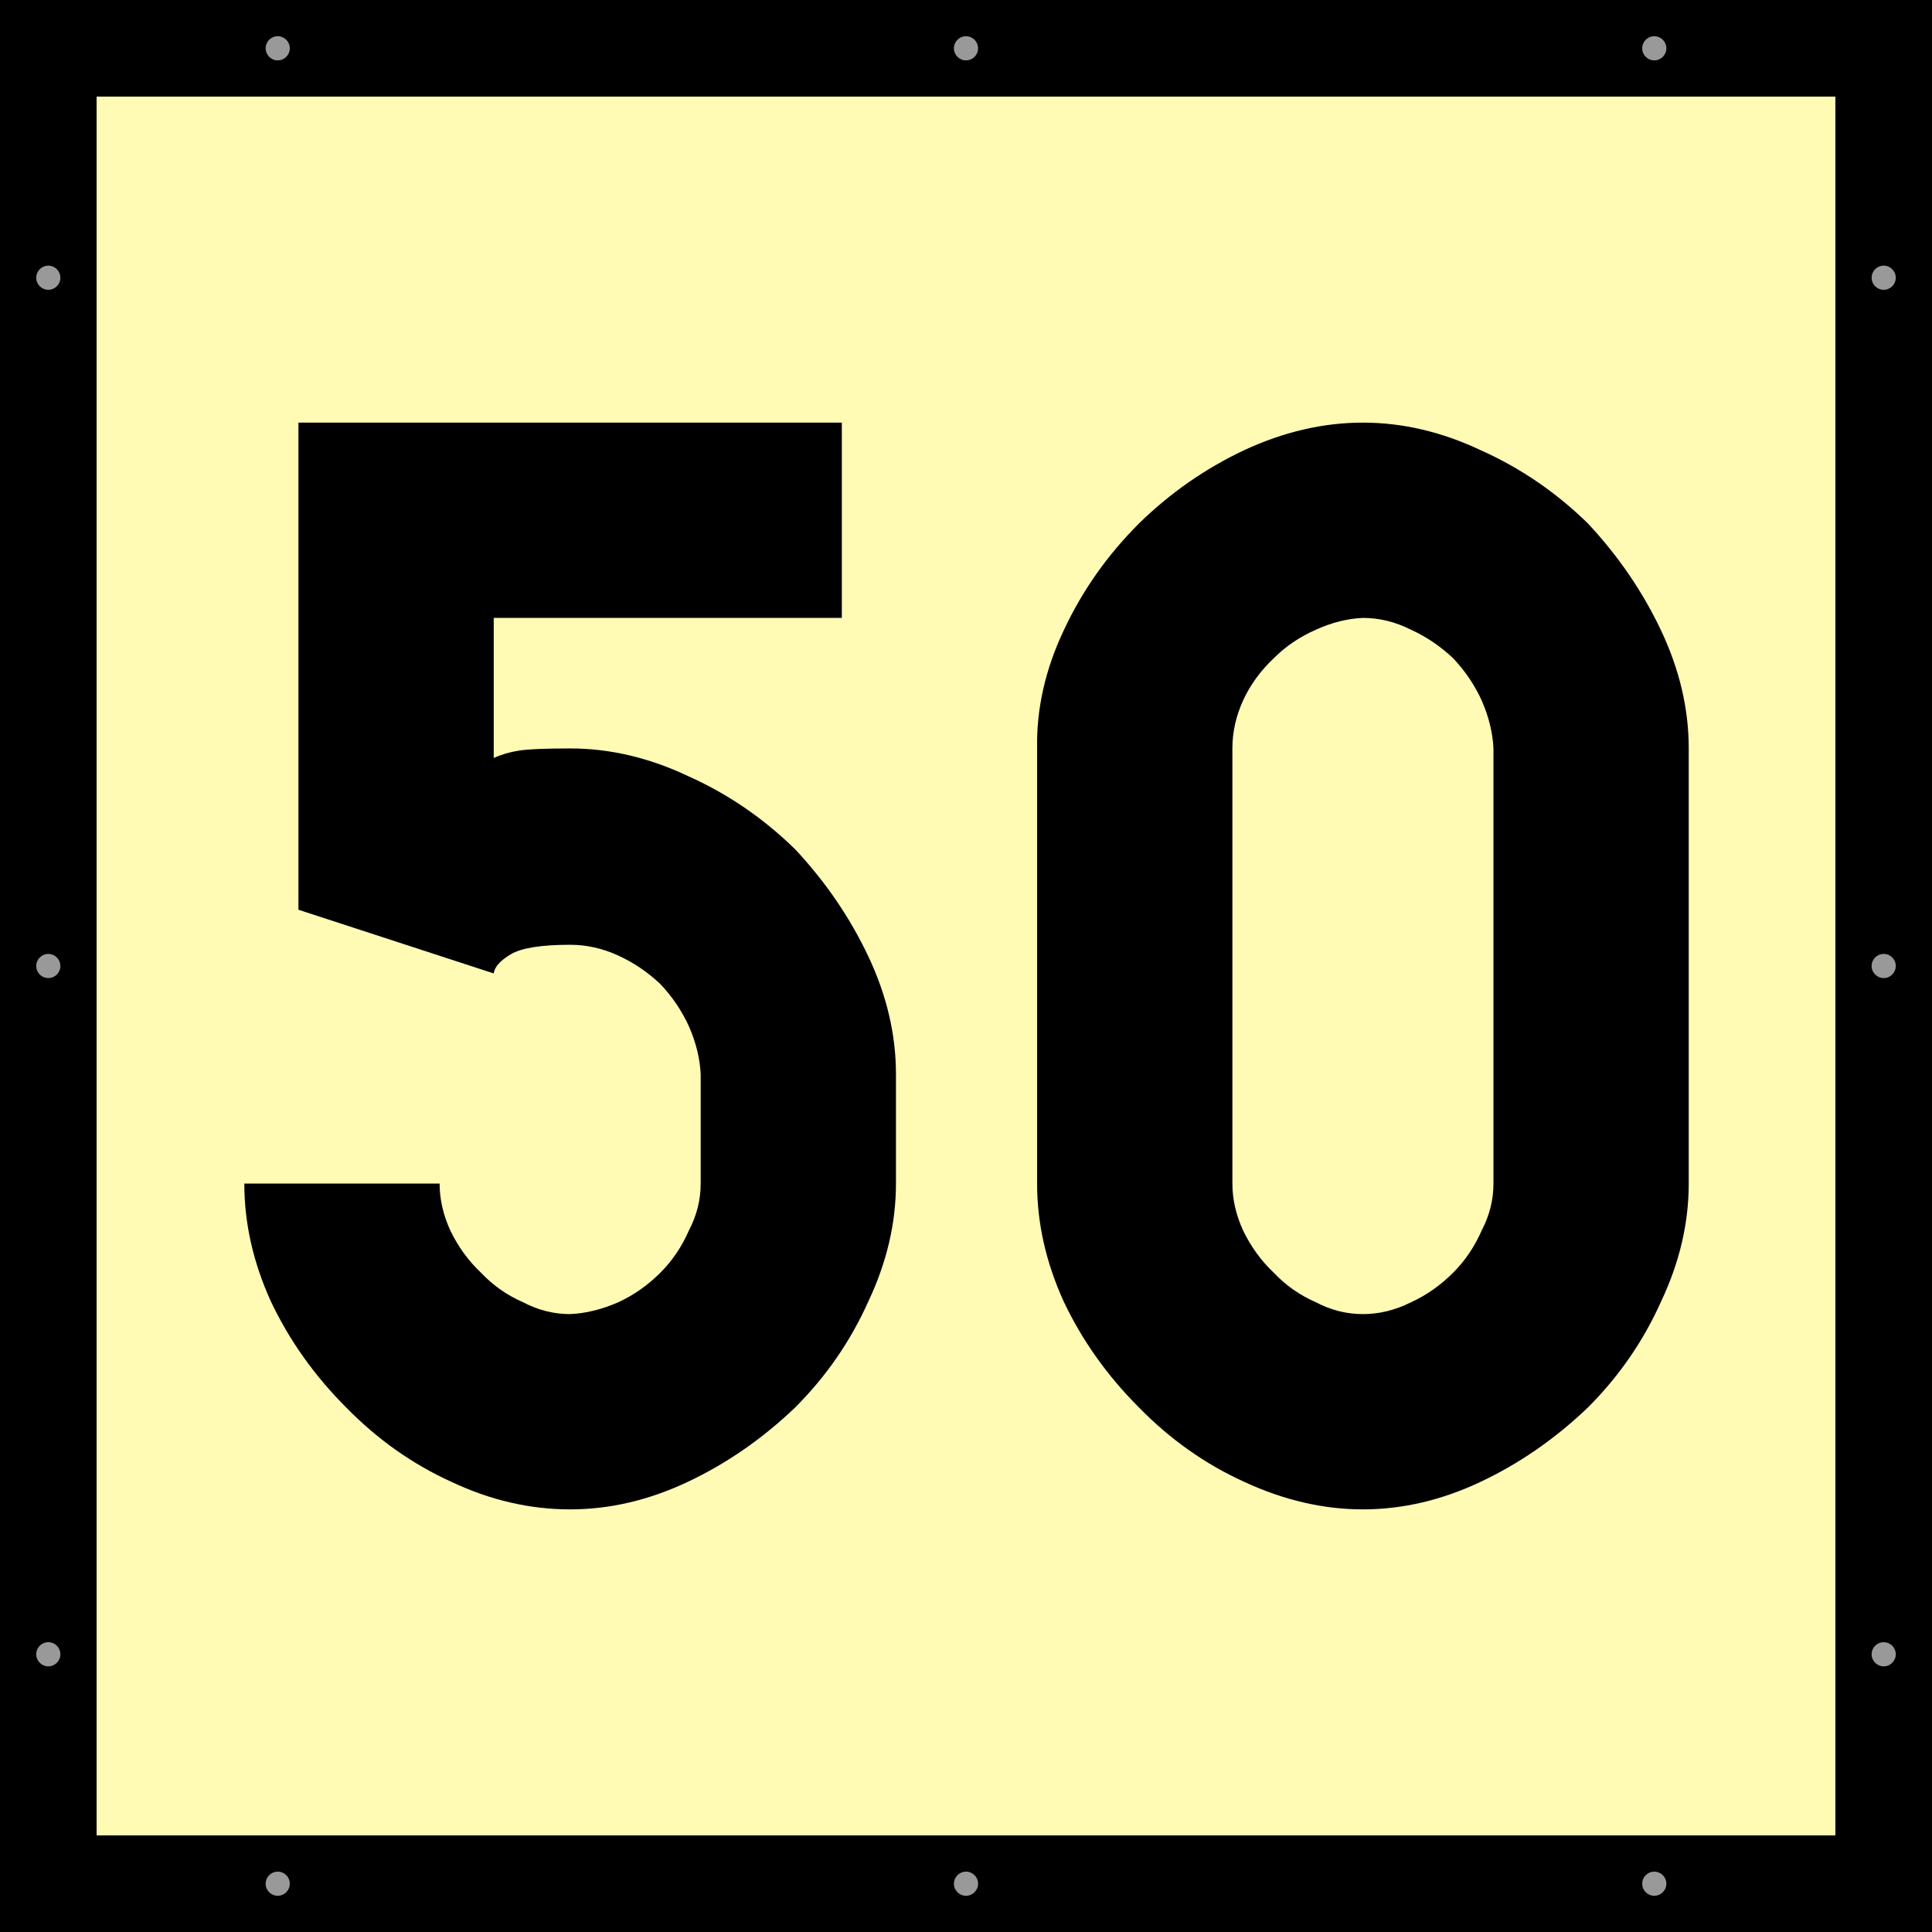
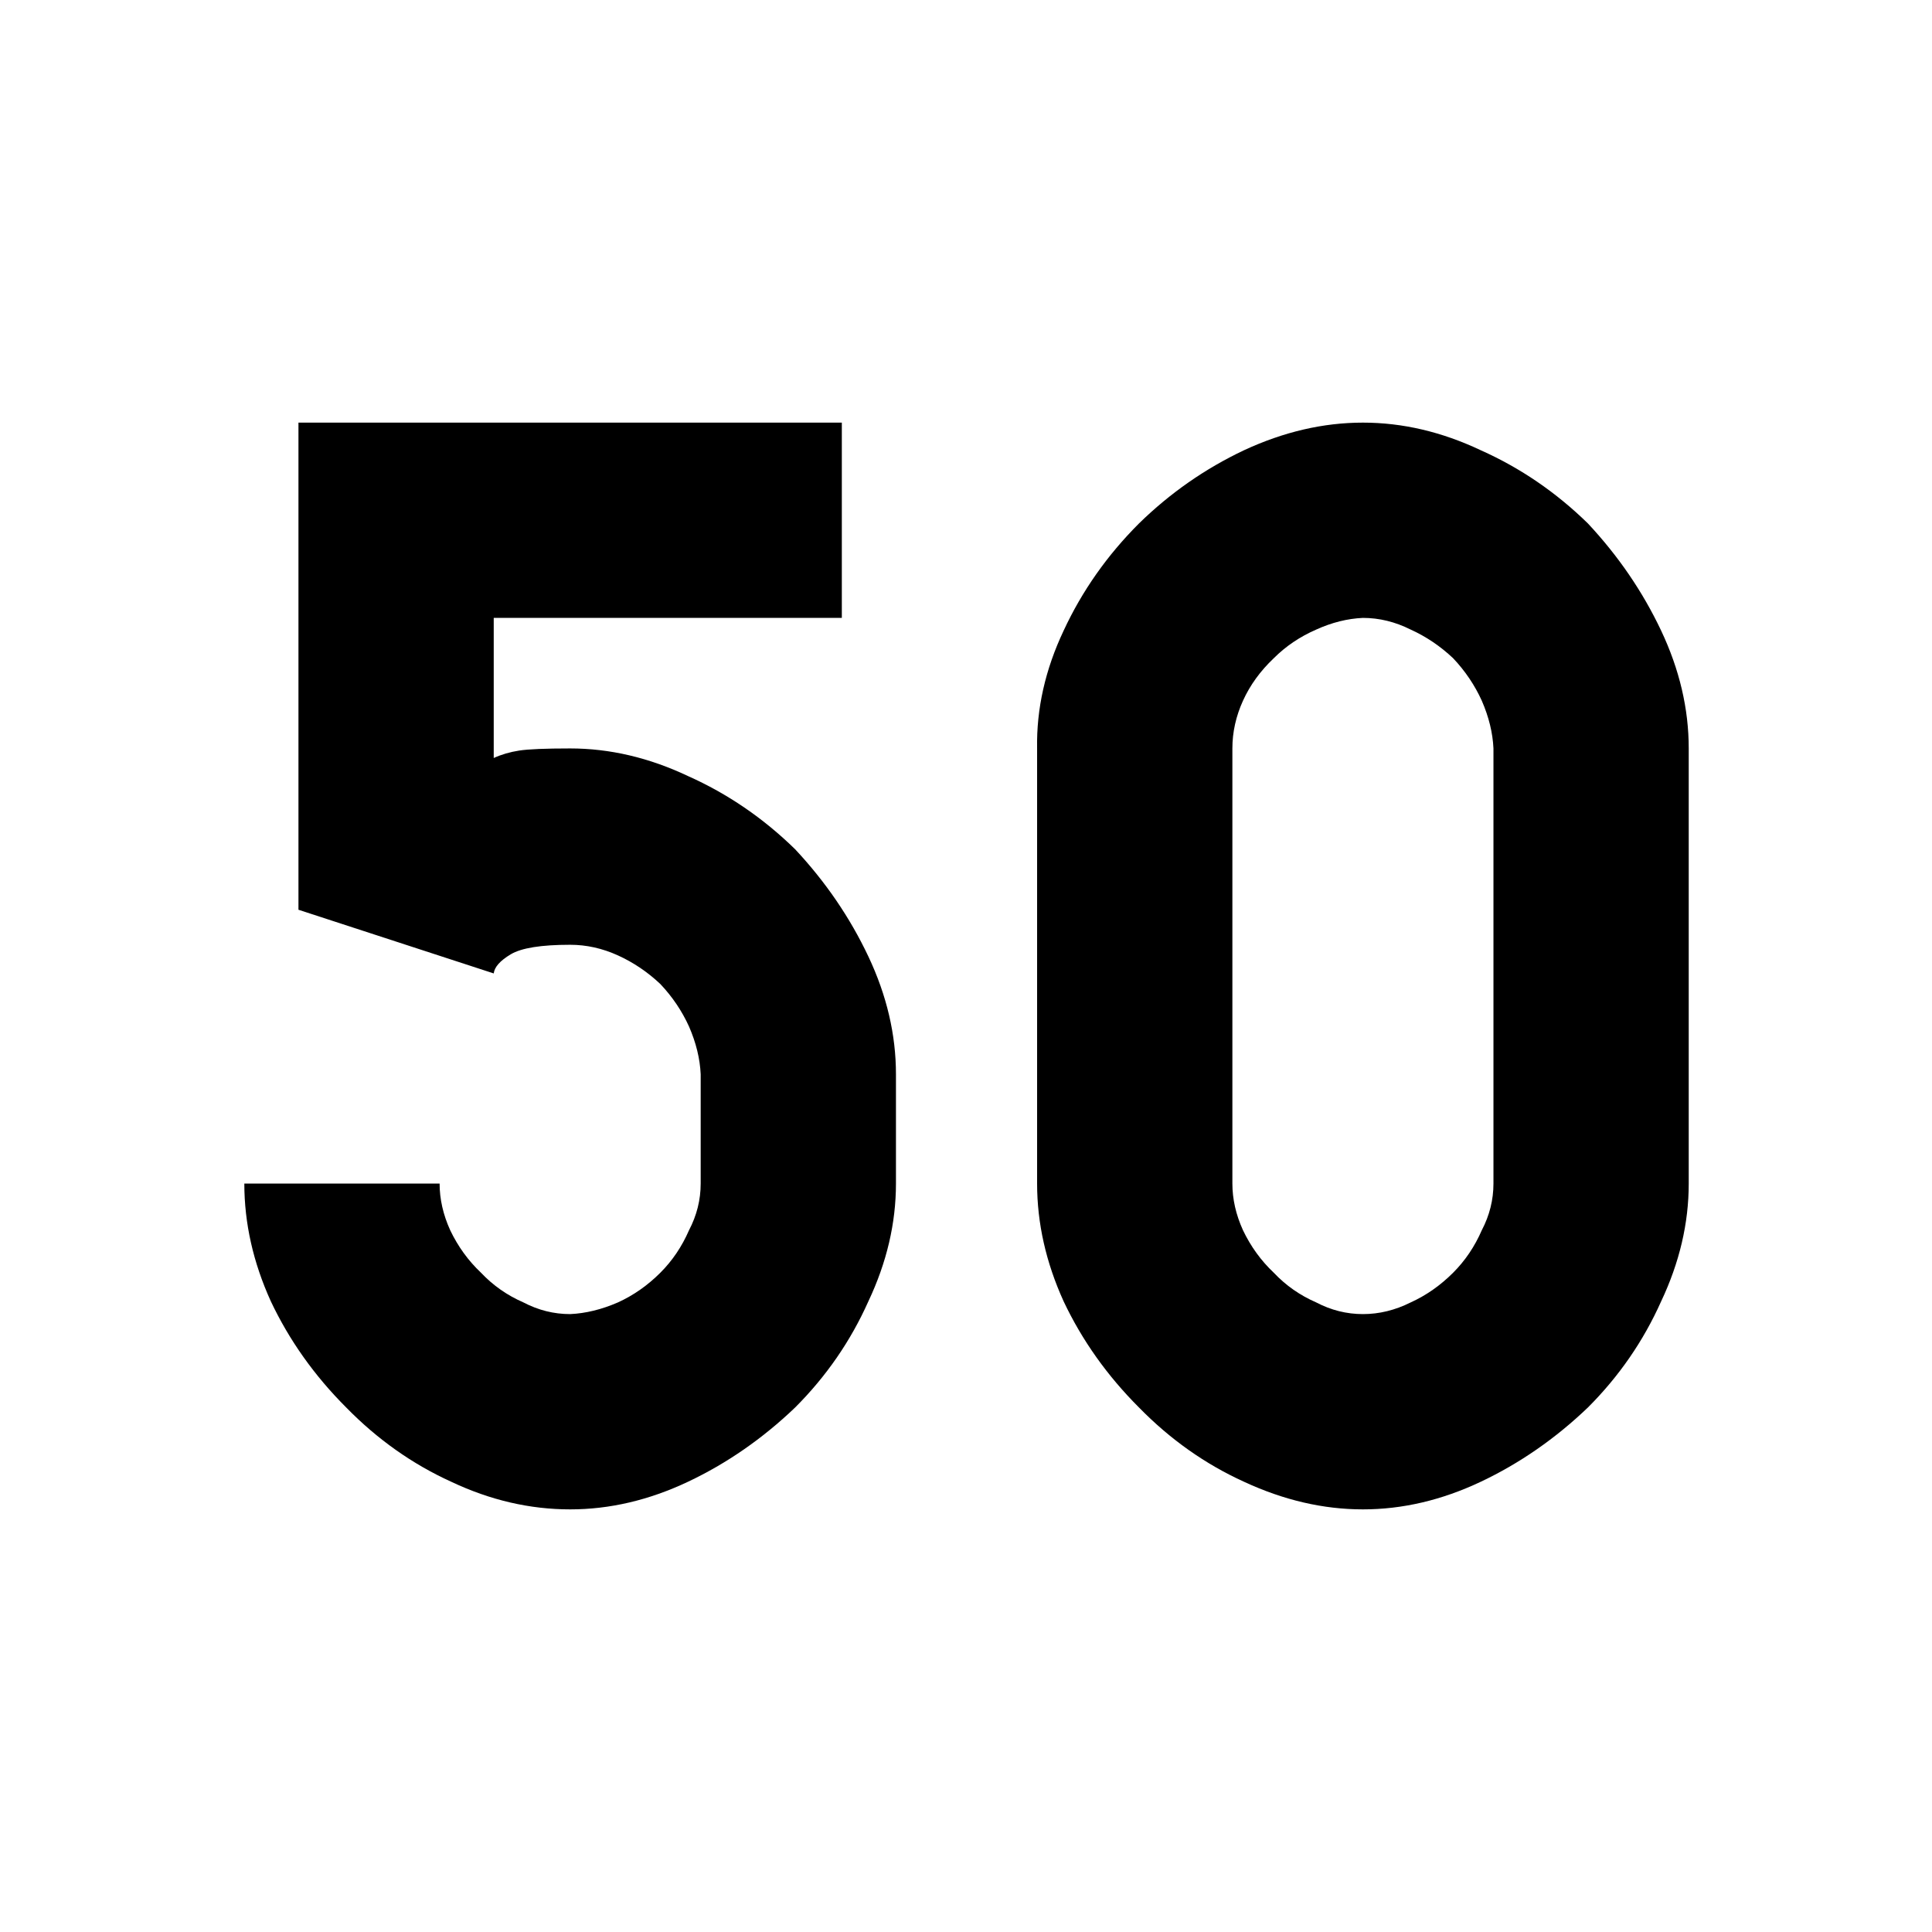
<svg xmlns="http://www.w3.org/2000/svg" width="20" height="20" viewBox="0 0 800 800">
-   <path fill="#fffab4" stroke="#000" stroke-linecap="square" stroke-width="40" d="M20 20h760v760H20Z" />
-   <path fill="#999" d="M25 115a5 5 0 0 1-5 5 5 5 0 0 1-5-5 5 5 0 0 1 5-5 5 5 0 0 1 5 5m0 285a5 5 0 0 1-5 5 5 5 0 0 1-5-5 5 5 0 0 1 5-5 5 5 0 0 1 5 5m0 285a5 5 0 0 1-5 5 5 5 0 0 1-5-5 5 5 0 0 1 5-5 5 5 0 0 1 5 5m760-570a5 5 0 0 1-5 5 5 5 0 0 1-5-5 5 5 0 0 1 5-5 5 5 0 0 1 5 5m0 285a5 5 0 0 1-5 5 5 5 0 0 1-5-5 5 5 0 0 1 5-5 5 5 0 0 1 5 5m0 285a5 5 0 0 1-5 5 5 5 0 0 1-5-5 5 5 0 0 1 5-5 5 5 0 0 1 5 5M120 20a5 5 0 0 1-5 5 5 5 0 0 1-5-5 5 5 0 0 1 5-5 5 5 0 0 1 5 5m285 0a5 5 0 0 1-5 5 5 5 0 0 1-5-5 5 5 0 0 1 5-5 5 5 0 0 1 5 5m285 0a5 5 0 0 1-5 5 5 5 0 0 1-5-5 5 5 0 0 1 5-5 5 5 0 0 1 5 5M120 780a5 5 0 0 1-5 5 5 5 0 0 1-5-5 5 5 0 0 1 5-5 5 5 0 0 1 5 5m285 0a5 5 0 0 1-5 5 5 5 0 0 1-5-5 5 5 0 0 1 5-5 5 5 0 0 1 5 5m285 0a5 5 0 0 1-5 5 5 5 0 0 1-5-5 5 5 0 0 1 5-5 5 5 0 0 1 5 5" />
  <path d="M236.084 309.912q-15.38 0-21.094.879-5.713.879-10.547 3.076V255.86h144.141V175h-225v201.709l80.86 26.367q.439-3.955 7.03-7.91t24.61-3.955q10.107 0 19.775 4.394t17.578 11.866q7.471 7.91 11.866 17.578 4.394 10.107 4.834 19.775v45.264q0 10.107-4.834 19.336-4.395 10.107-11.865 17.578-7.91 7.91-17.579 12.305-10.107 4.394-19.775 4.834-10.107 0-19.336-4.834-10.107-4.395-17.578-12.305-7.91-7.47-12.744-17.578-4.395-9.668-4.395-19.336h-80.86q0 24.61 10.987 48.78 11.426 24.17 31.201 43.944 19.336 19.776 43.506 30.762Q211.035 625 236.084 625q24.61 0 48.78-11.426t44.384-30.761q19.336-19.336 30.322-43.946 11.426-24.17 11.426-48.78v-45.263q0-24.61-11.426-48.78-11.425-24.169-30.322-44.384-19.775-19.336-44.385-30.322-24.17-11.426-48.779-11.426M564.355 625q24.61 0 48.78-11.426t44.385-30.761q19.335-19.336 30.322-43.946 11.426-24.17 11.426-48.78V309.913q0-24.61-11.426-48.78t-30.322-44.384q-19.776-19.336-44.385-30.322Q588.965 175 564.355 175t-49.218 11.426q-24.17 11.426-43.506 30.322-19.776 19.775-31.201 44.385-11.426 24.17-10.987 48.78v180.175q0 24.61 10.987 48.78 11.425 24.17 31.2 43.944 19.337 19.776 43.507 30.762Q539.747 625 564.355 625m0-80.86q-10.107 0-19.335-4.833-10.108-4.395-17.579-12.305-7.91-7.47-12.744-17.578-4.394-9.668-4.394-19.336V309.912q0-10.107 4.394-19.775t12.744-17.578q7.471-7.471 17.579-11.866 9.668-4.394 19.335-4.834 10.108 0 19.776 4.834 9.668 4.395 17.578 11.866 7.47 7.91 11.865 17.578 4.395 10.107 4.834 19.775v180.176q0 10.107-4.834 19.336-4.394 10.107-11.865 17.578-7.91 7.91-17.578 12.305-9.668 4.834-19.776 4.834" aria-label="50" font-family="PoliceSNCF" font-size="450" text-anchor="middle" />
</svg>
